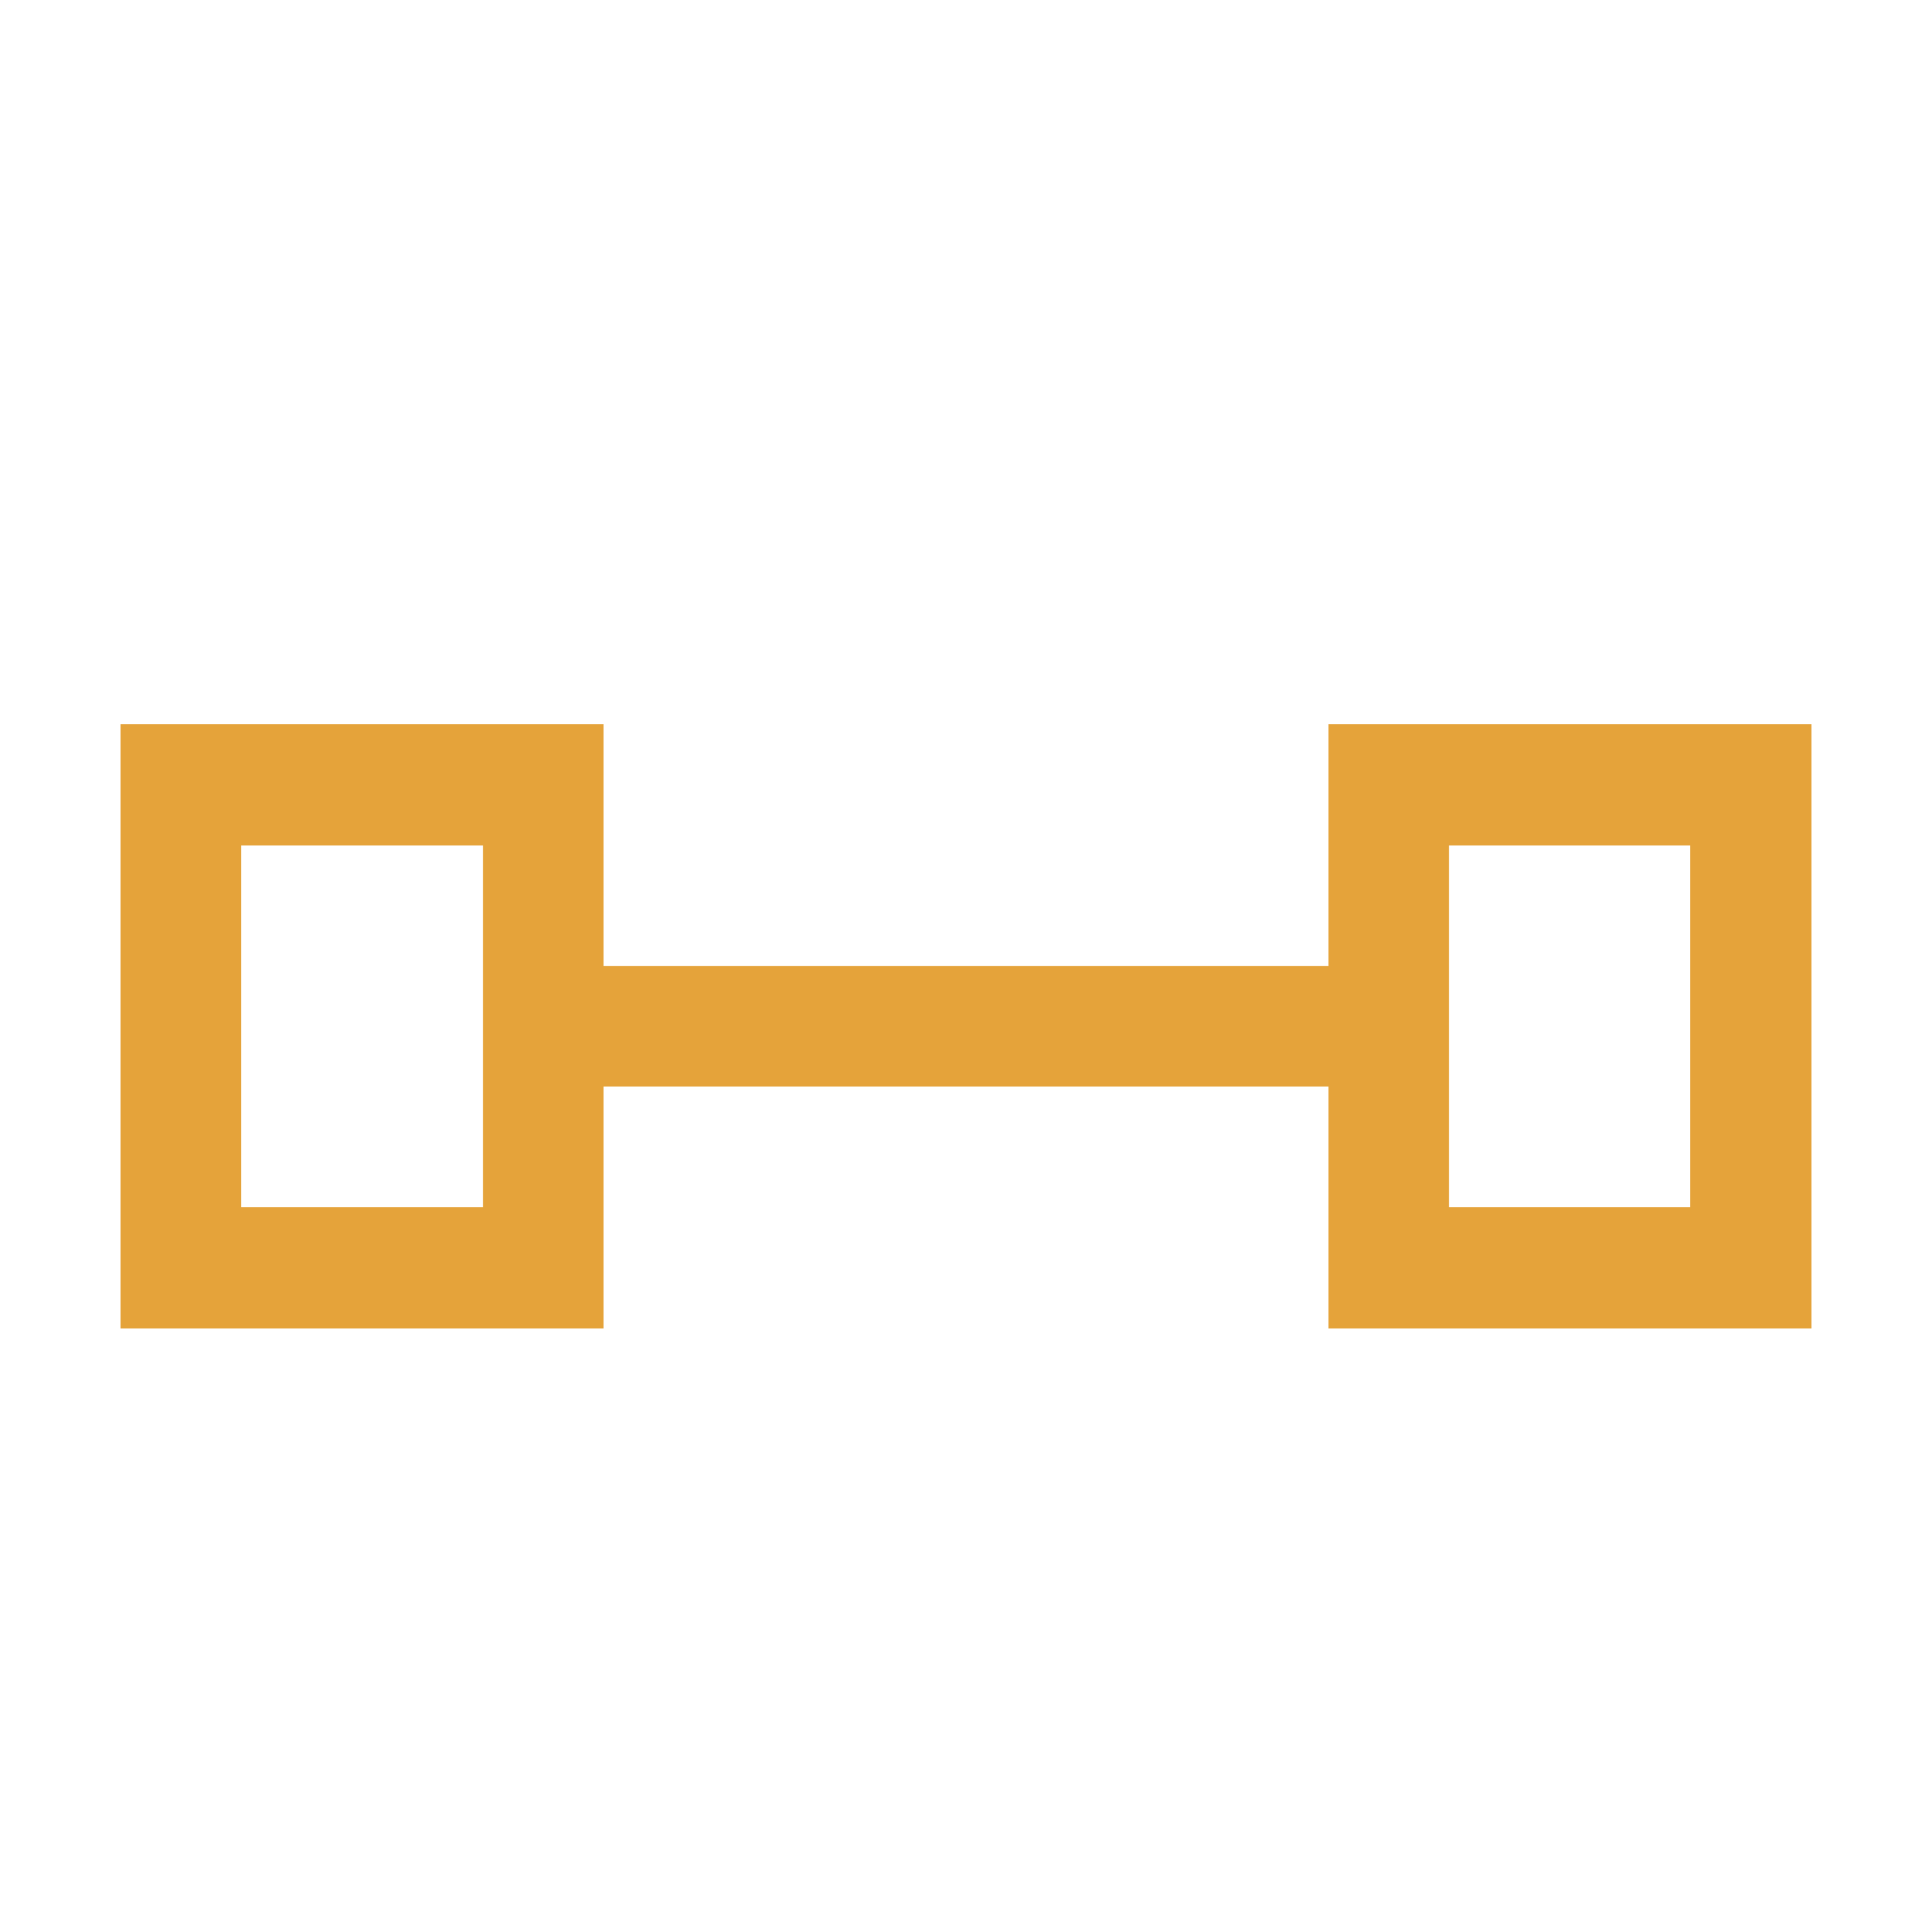
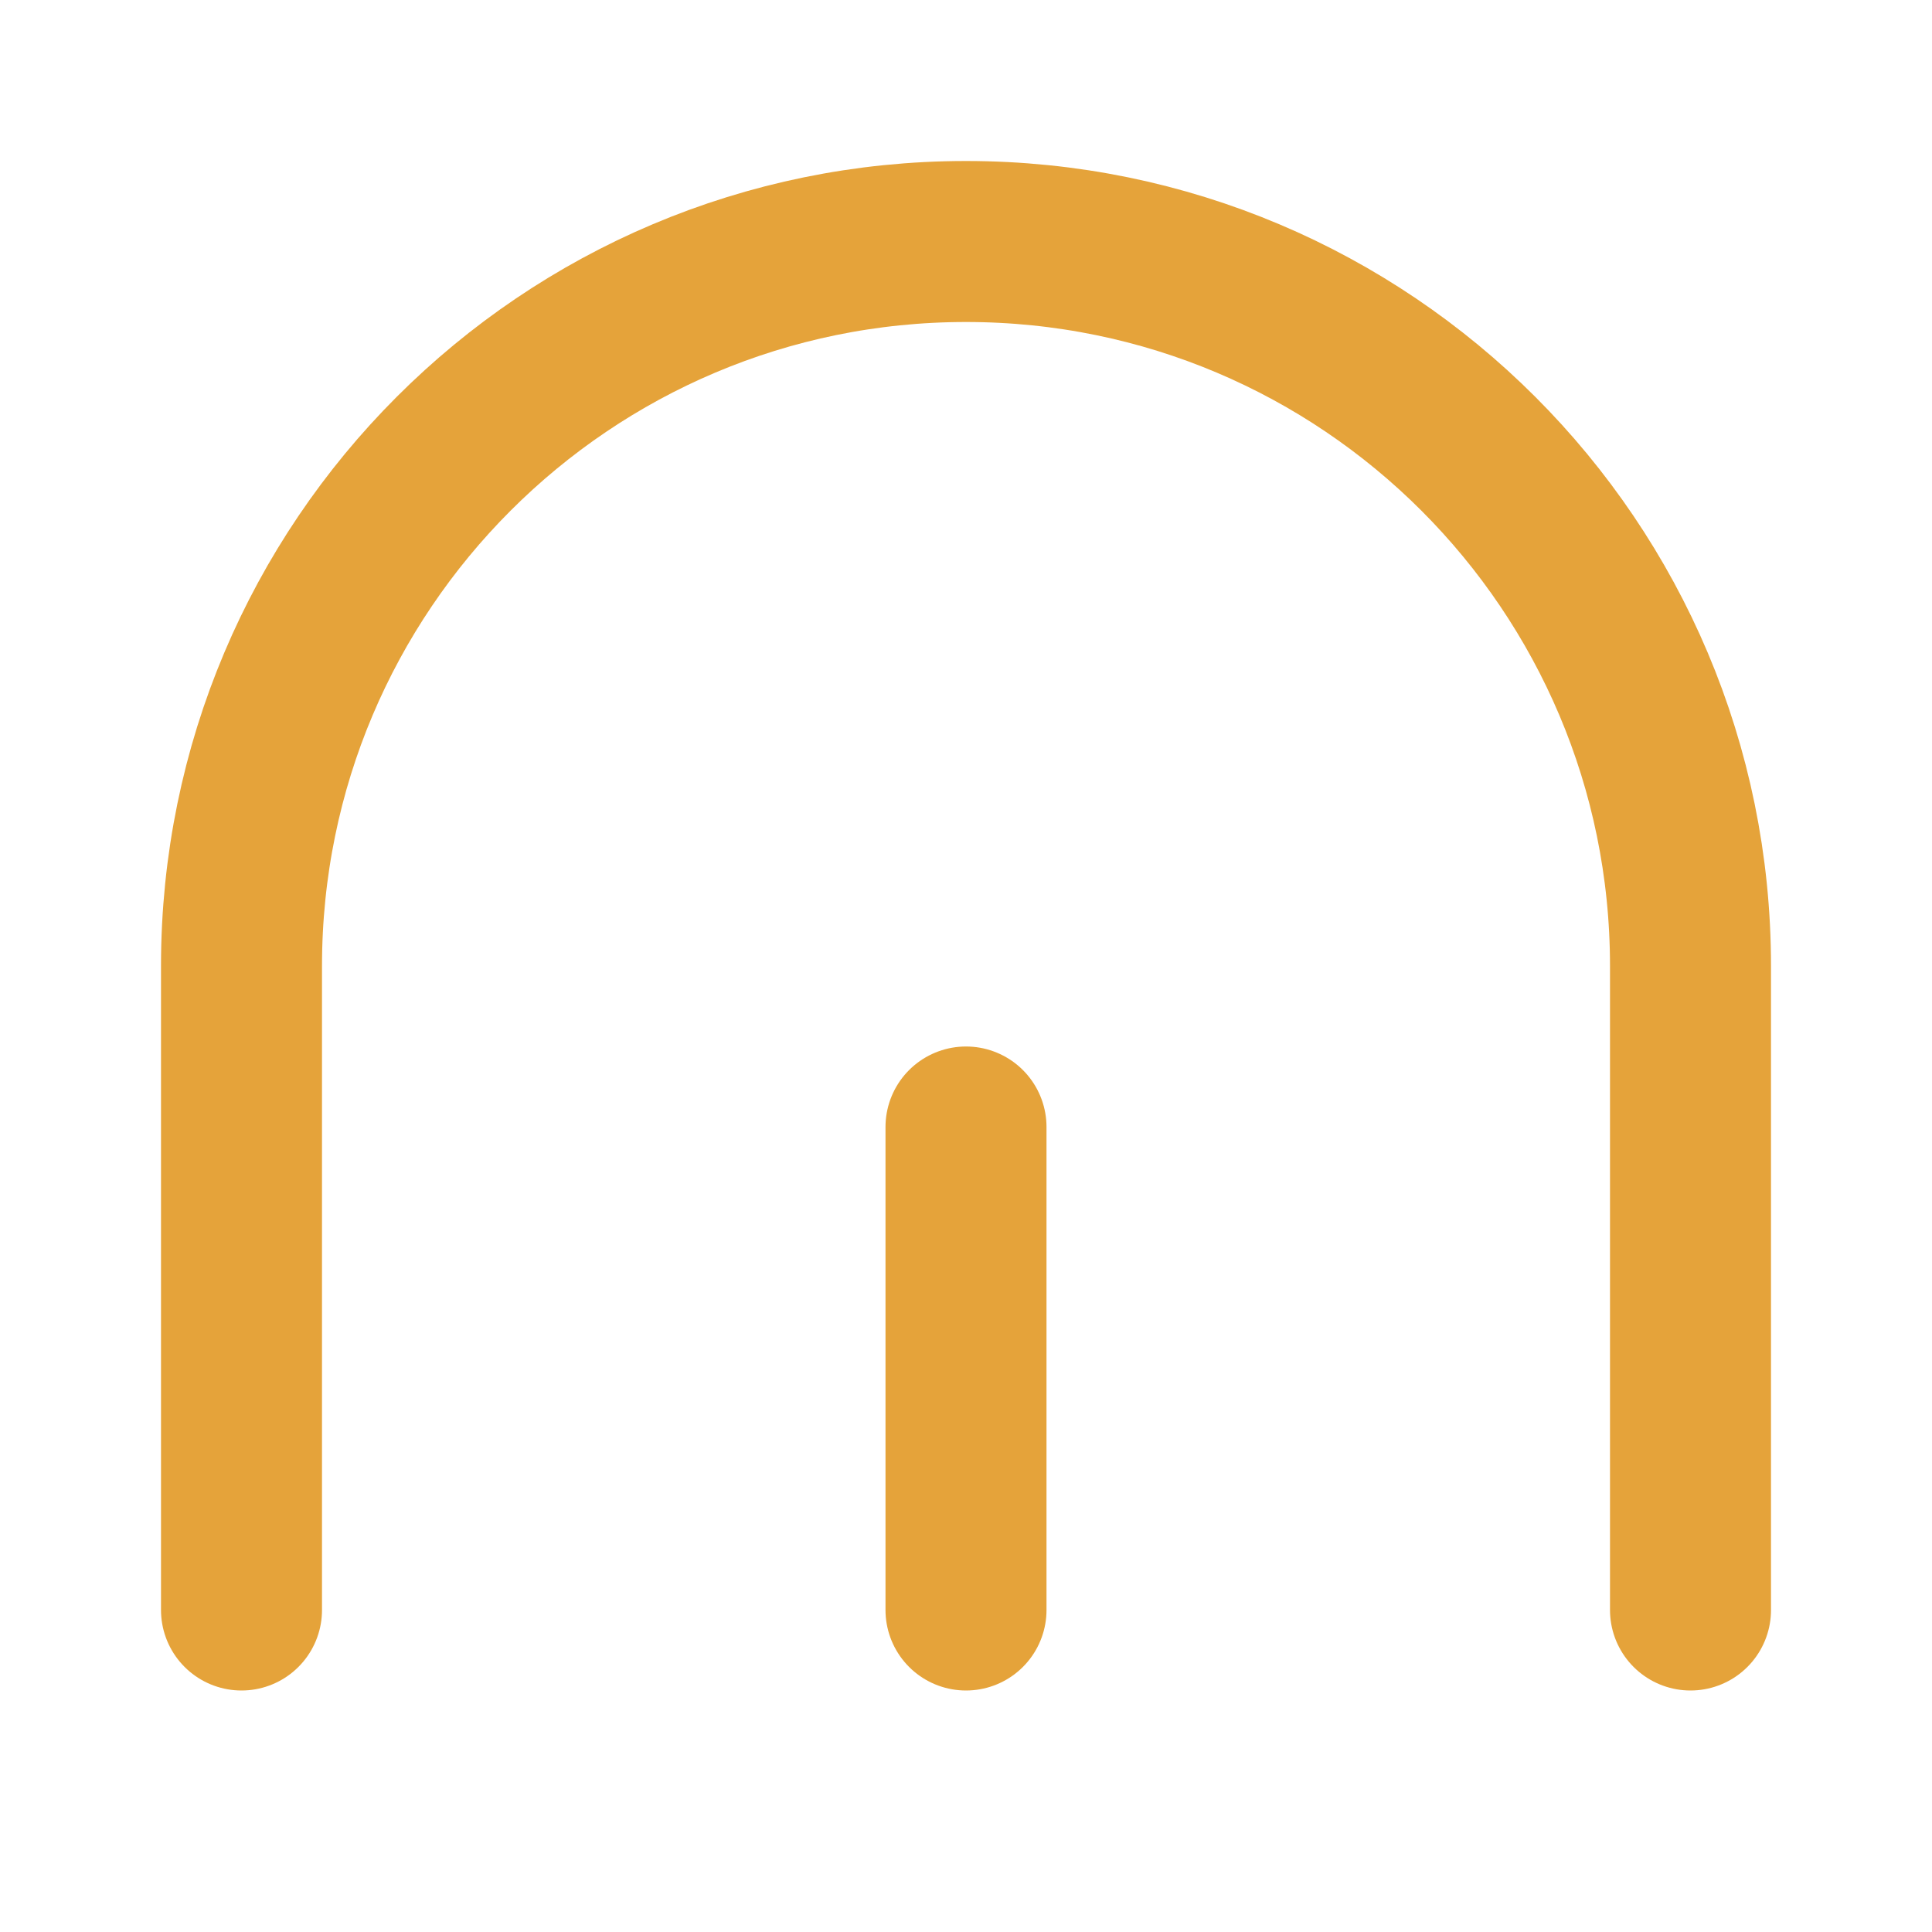
- <svg xmlns="http://www.w3.org/2000/svg" viewBox="0 0 16 16" width="16" height="16" shape-rendering="crispEdges">
-   <g fill="#e5a33a">
-     <rect x="1" y="6" width="4" height="1" />
-     <rect x="11" y="6" width="4" height="1" />
-     <rect x="1" y="7" width="1" height="1" />
-     <rect x="4" y="7" width="1" height="1" />
-     <rect x="11" y="7" width="1" height="1" />
-     <rect x="14" y="7" width="1" height="1" />
-     <rect x="1" y="8" width="1" height="1" />
-     <rect x="4" y="8" width="8" height="1" />
-     <rect x="14" y="8" width="1" height="1" />
-     <rect x="1" y="9" width="1" height="1" />
-     <rect x="4" y="9" width="1" height="1" />
-     <rect x="11" y="9" width="1" height="1" />
-     <rect x="14" y="9" width="1" height="1" />
-     <rect x="1" y="10" width="4" height="1" />
-     <rect x="11" y="10" width="4" height="1" />
-   </g>
+ <svg xmlns="http://www.w3.org/2000/svg" viewBox="0 0 24 24" width="24" height="24" fill="none" stroke="#e5a33a" stroke-width="2" stroke-linecap="round" stroke-linejoin="round">
+   <path d="M3 20v-8a9 9 0 0 1 18 0v8" />
+   <path d="M12 20v-6" />
</svg>
